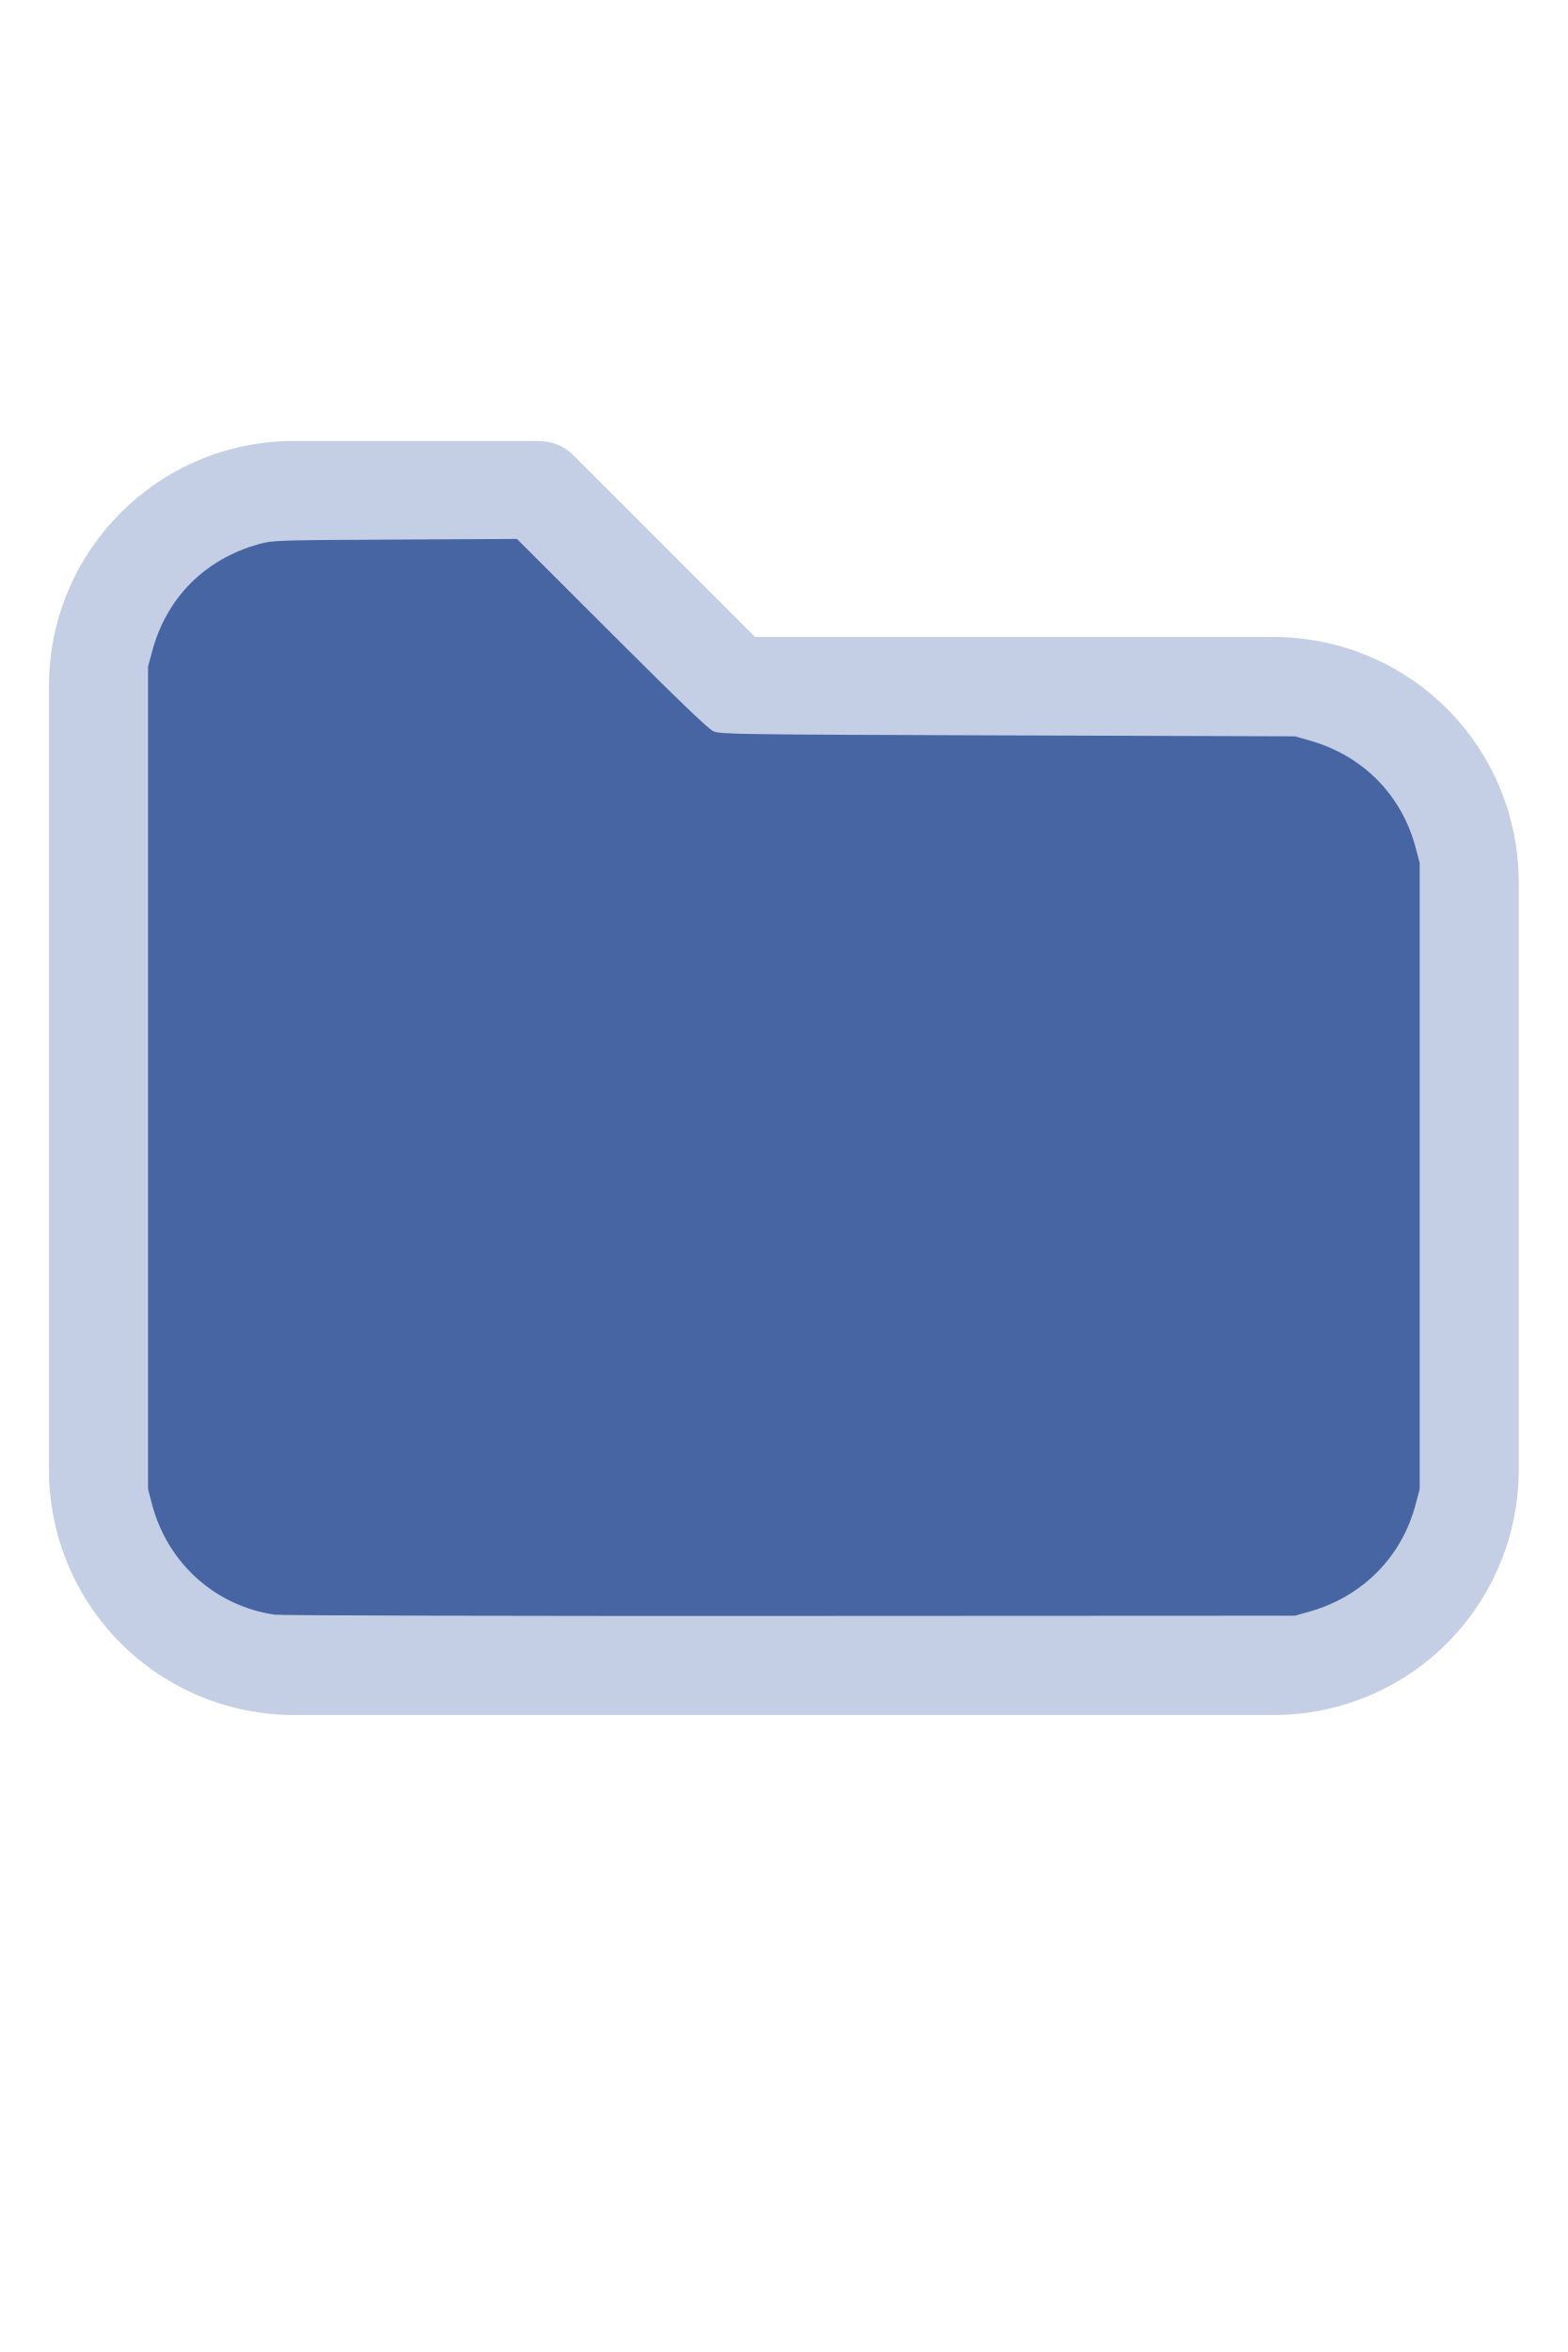
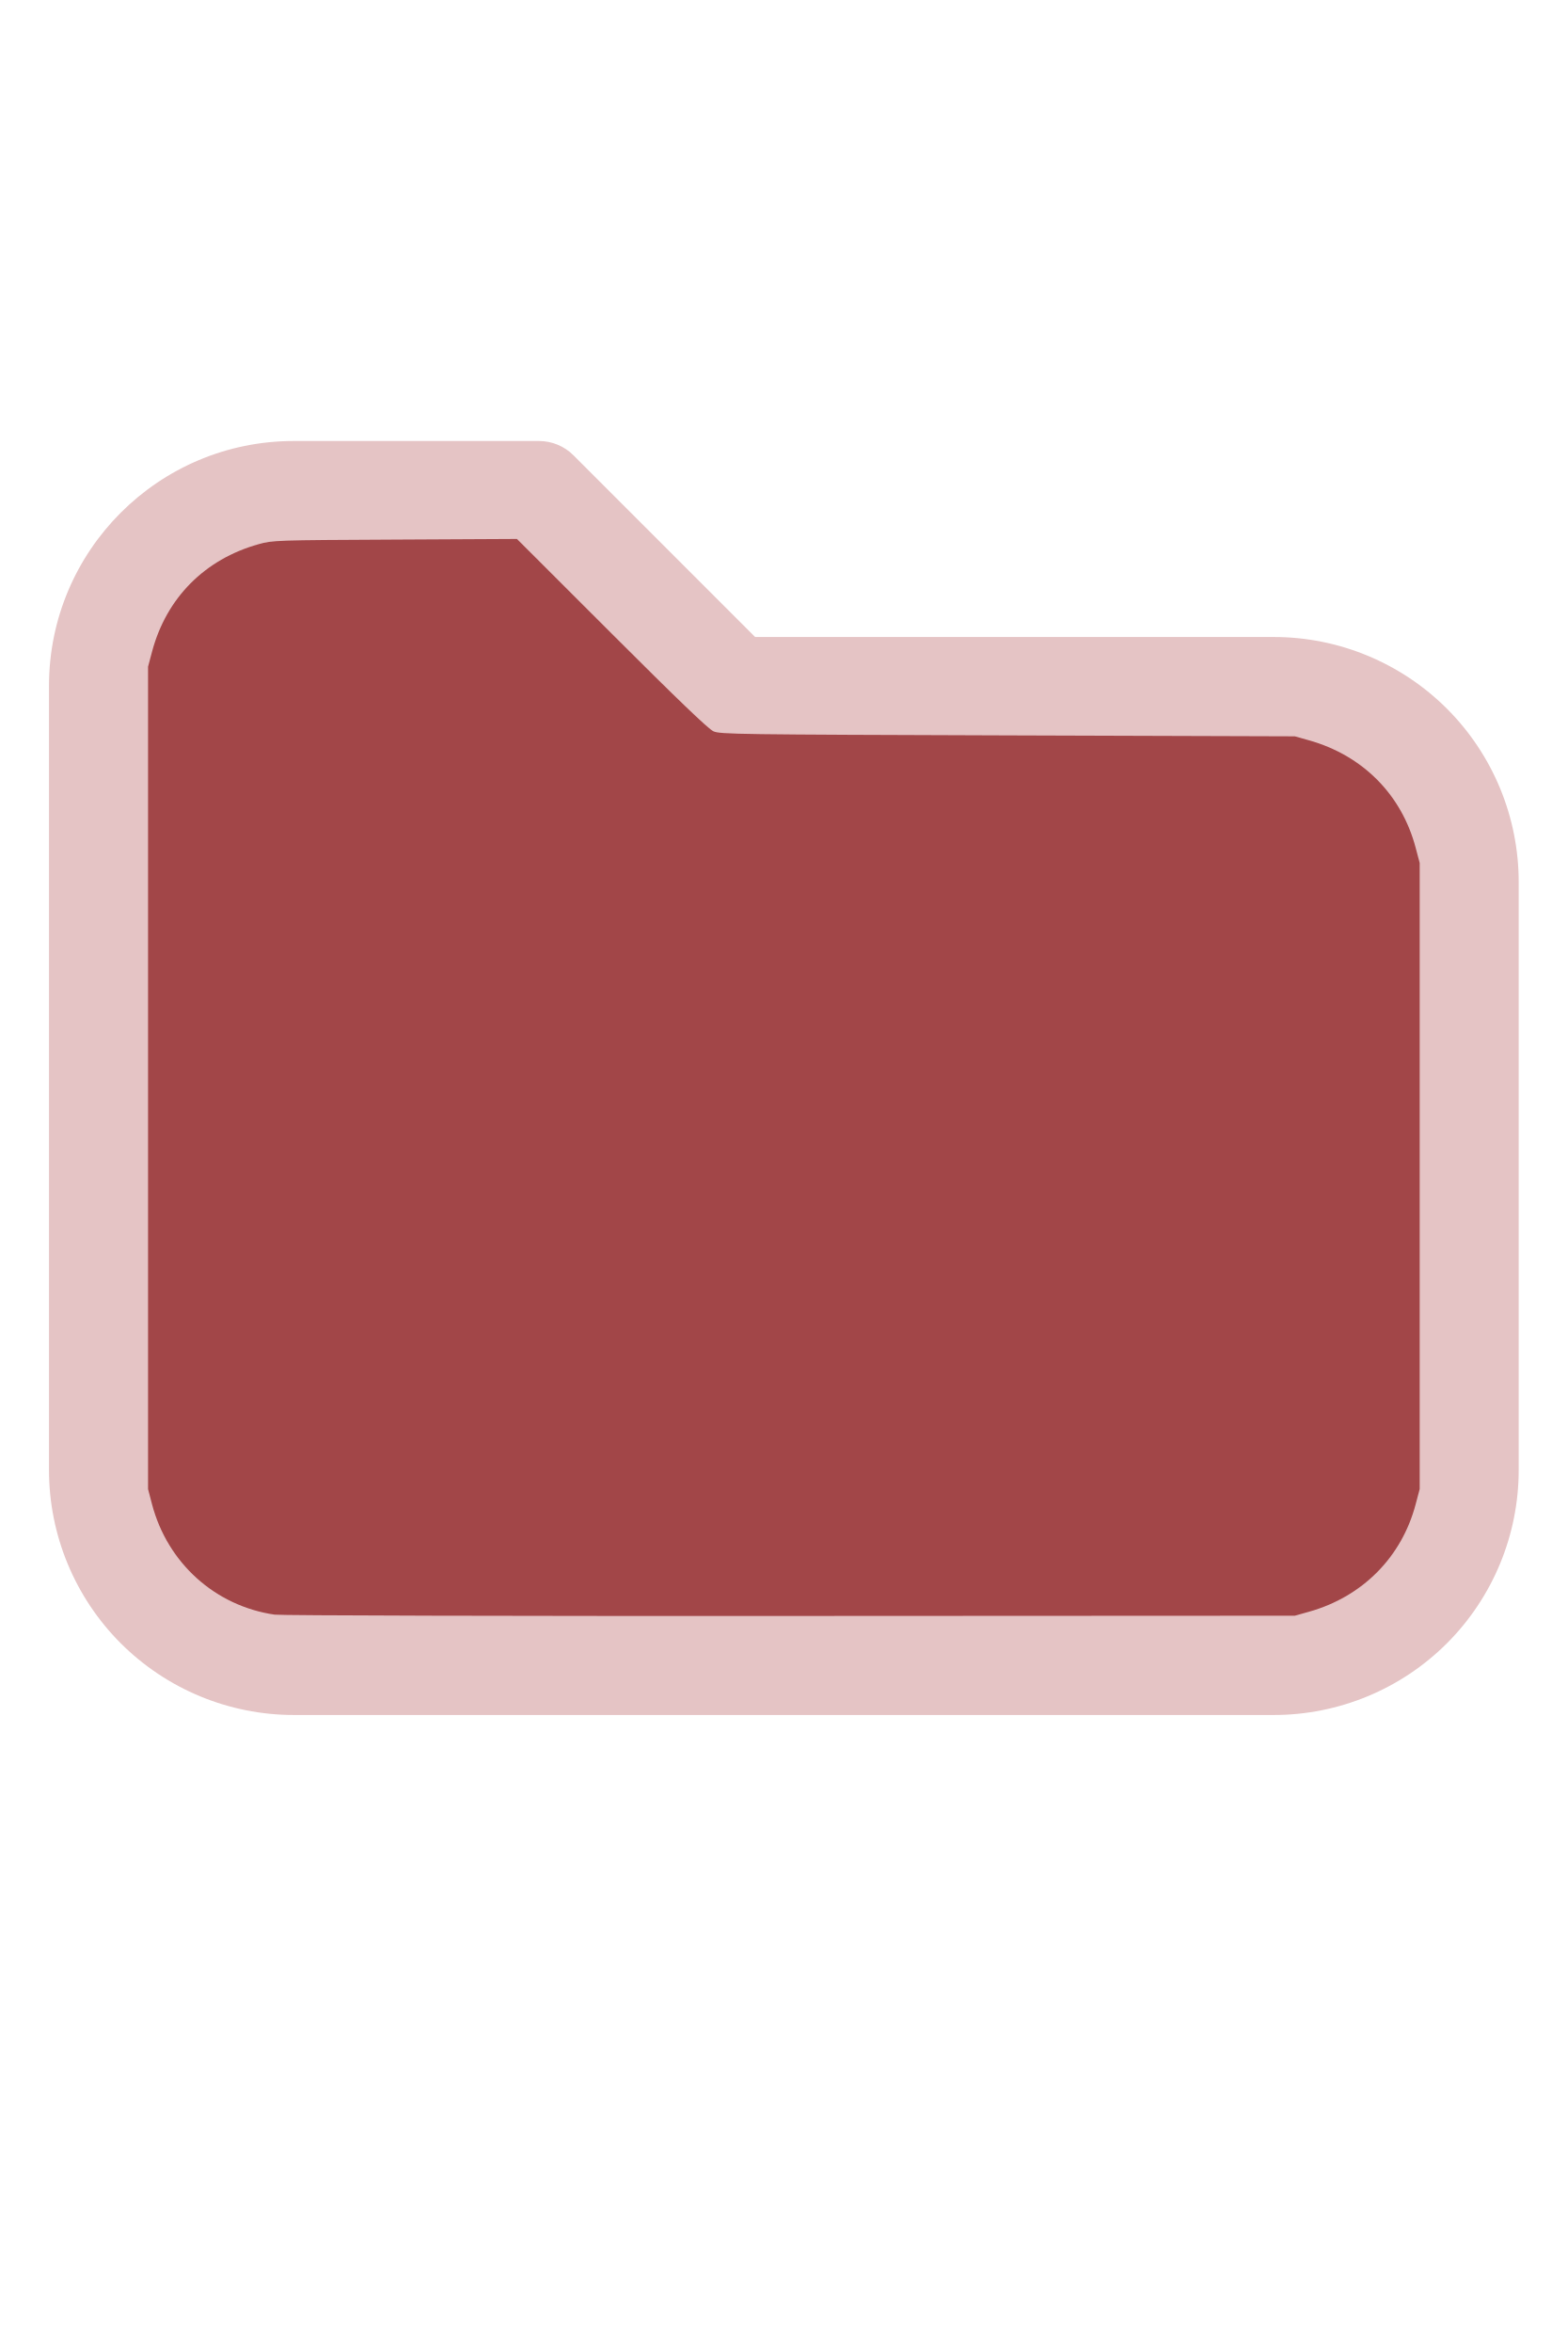
<svg xmlns="http://www.w3.org/2000/svg" version="1.1" width="16" height="24" viewBox="0 0 32 32" xml:space="preserve">
-   <g style="fill:#C4CFE5;">
+   <g style="fill:#E5C4C5;">
    <path d="M1,5.998l-0,16.002c-0,1.326 0.527,2.598 1.464,3.536c0.938,0.937 2.21,1.464 3.536,1.464c5.322,0 14.678,-0 20,0c1.326,0 2.598,-0.527 3.536,-1.464c0.937,-0.938 1.464,-2.21 1.464,-3.536c0,-3.486 0,-8.514 0,-12c0,-1.326 -0.527,-2.598 -1.464,-3.536c-0.938,-0.937 -2.21,-1.464 -3.536,-1.464c-0,0 -10.586,0 -10.586,0c0,-0 -3.707,-3.707 -3.707,-3.707c-0.187,-0.188 -0.442,-0.293 -0.707,-0.293l-5.002,0c-2.76,0 -4.998,2.238 -4.998,4.998Zm2,-0l-0,16.002c-0,0.796 0.316,1.559 0.879,2.121c0.562,0.563 1.325,0.879 2.121,0.879l20,0c0.796,0 1.559,-0.316 2.121,-0.879c0.563,-0.562 0.879,-1.325 0.879,-2.121c0,-3.486 0,-8.514 0,-12c0,-0.796 -0.316,-1.559 -0.879,-2.121c-0.562,-0.563 -1.325,-0.879 -2.121,-0.879c-7.738,0 -11,0 -11,0c-0.265,0 -0.52,-0.105 -0.707,-0.293c-0,0 -3.707,-3.707 -3.707,-3.707c-0,0 -4.588,0 -4.588,0c-1.656,0 -2.998,1.342 -2.998,2.998Z" />
  </g>
-   <g style="fill:#4665A2;stroke-width:0;">
+   <g style="fill:#A24648;stroke-width:0;">
    <path d="M 5.606,24.952 C 4.392,24.775 3.42,23.9 3.103,22.699 L 3.022,22.389 V 13.998 5.606 L 3.104,5.298 C 3.396,4.203 4.18,3.412 5.279,3.106 5.565,3.026 5.615,3.024 8.061,3.012 l 2.491,-0.013 1.932,1.93 c 1.344,1.343 1.976,1.95 2.078,1.995 0.137,0.062 0.474,0.066 6.007,0.084 l 5.861,0.019 0.291,0.082 c 1.095,0.308 1.89,1.109 2.176,2.193 l 0.082,0.309 V 16 22.389 l -0.082,0.309 c -0.284,1.079 -1.086,1.888 -2.176,2.194 l -0.291,0.082 -10.303,0.005 c -5.7,0.003 -10.4,-0.009 -10.521,-0.027 z" />
  </g>
</svg>
